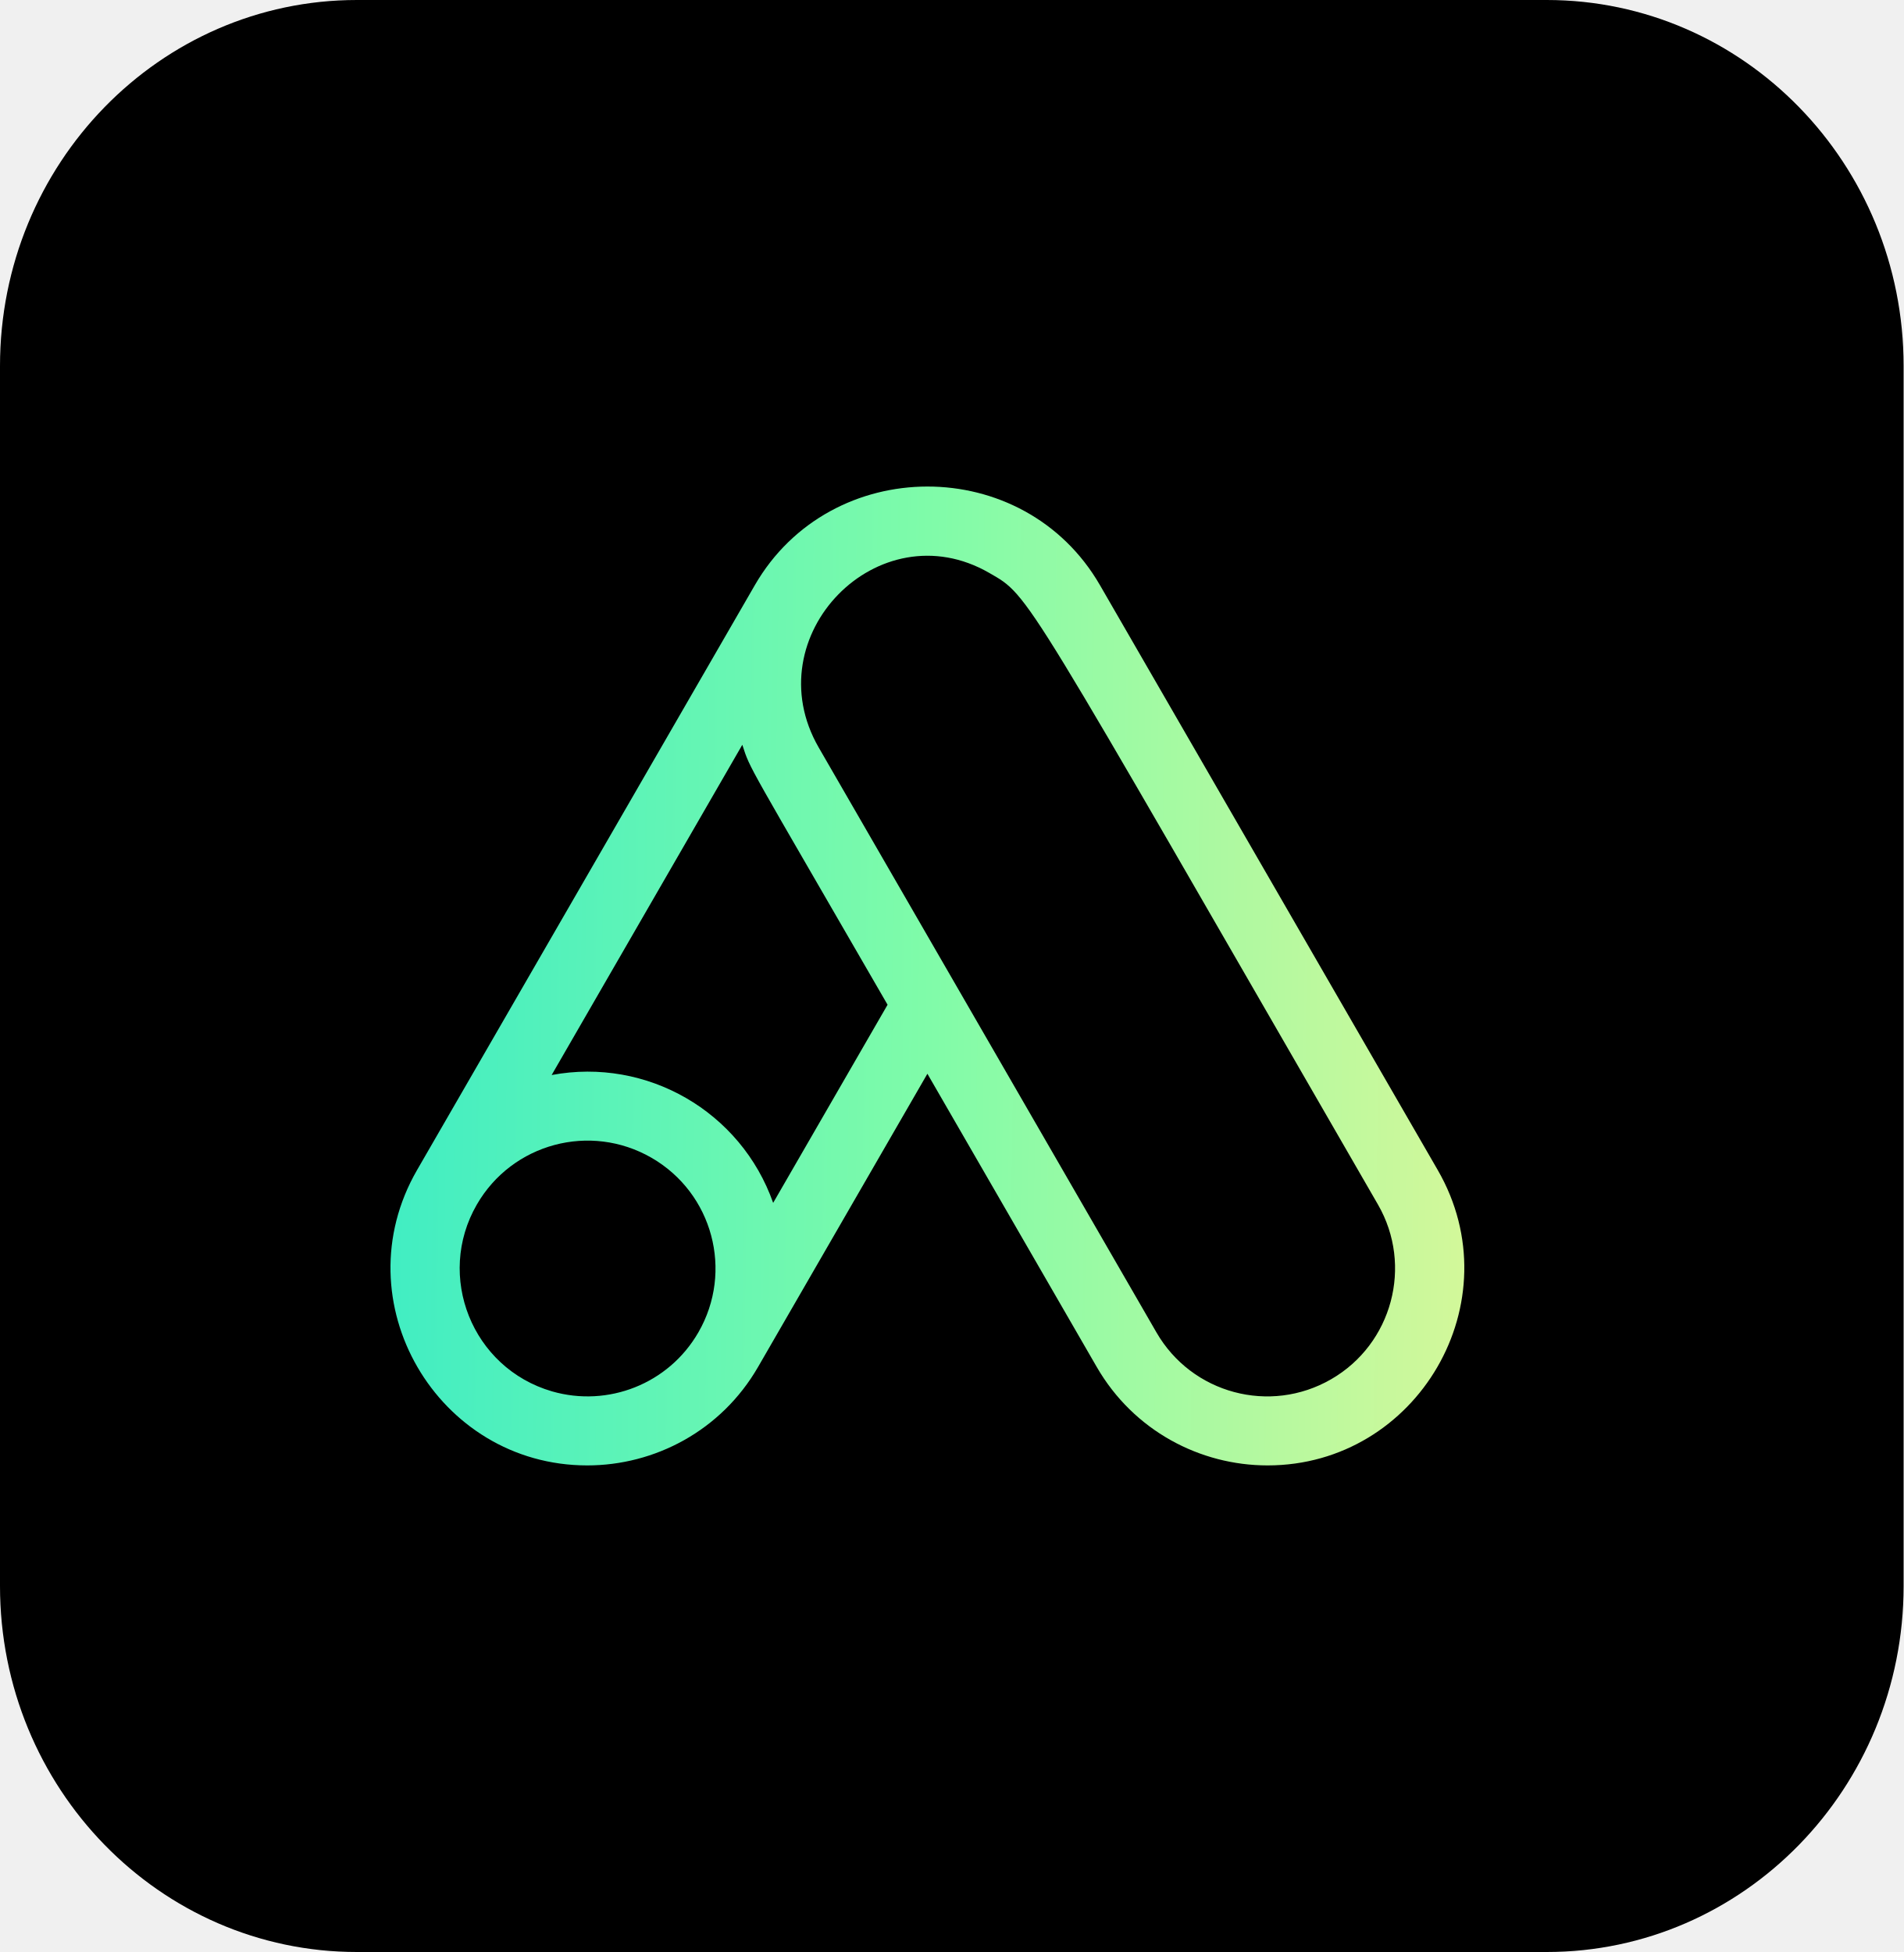
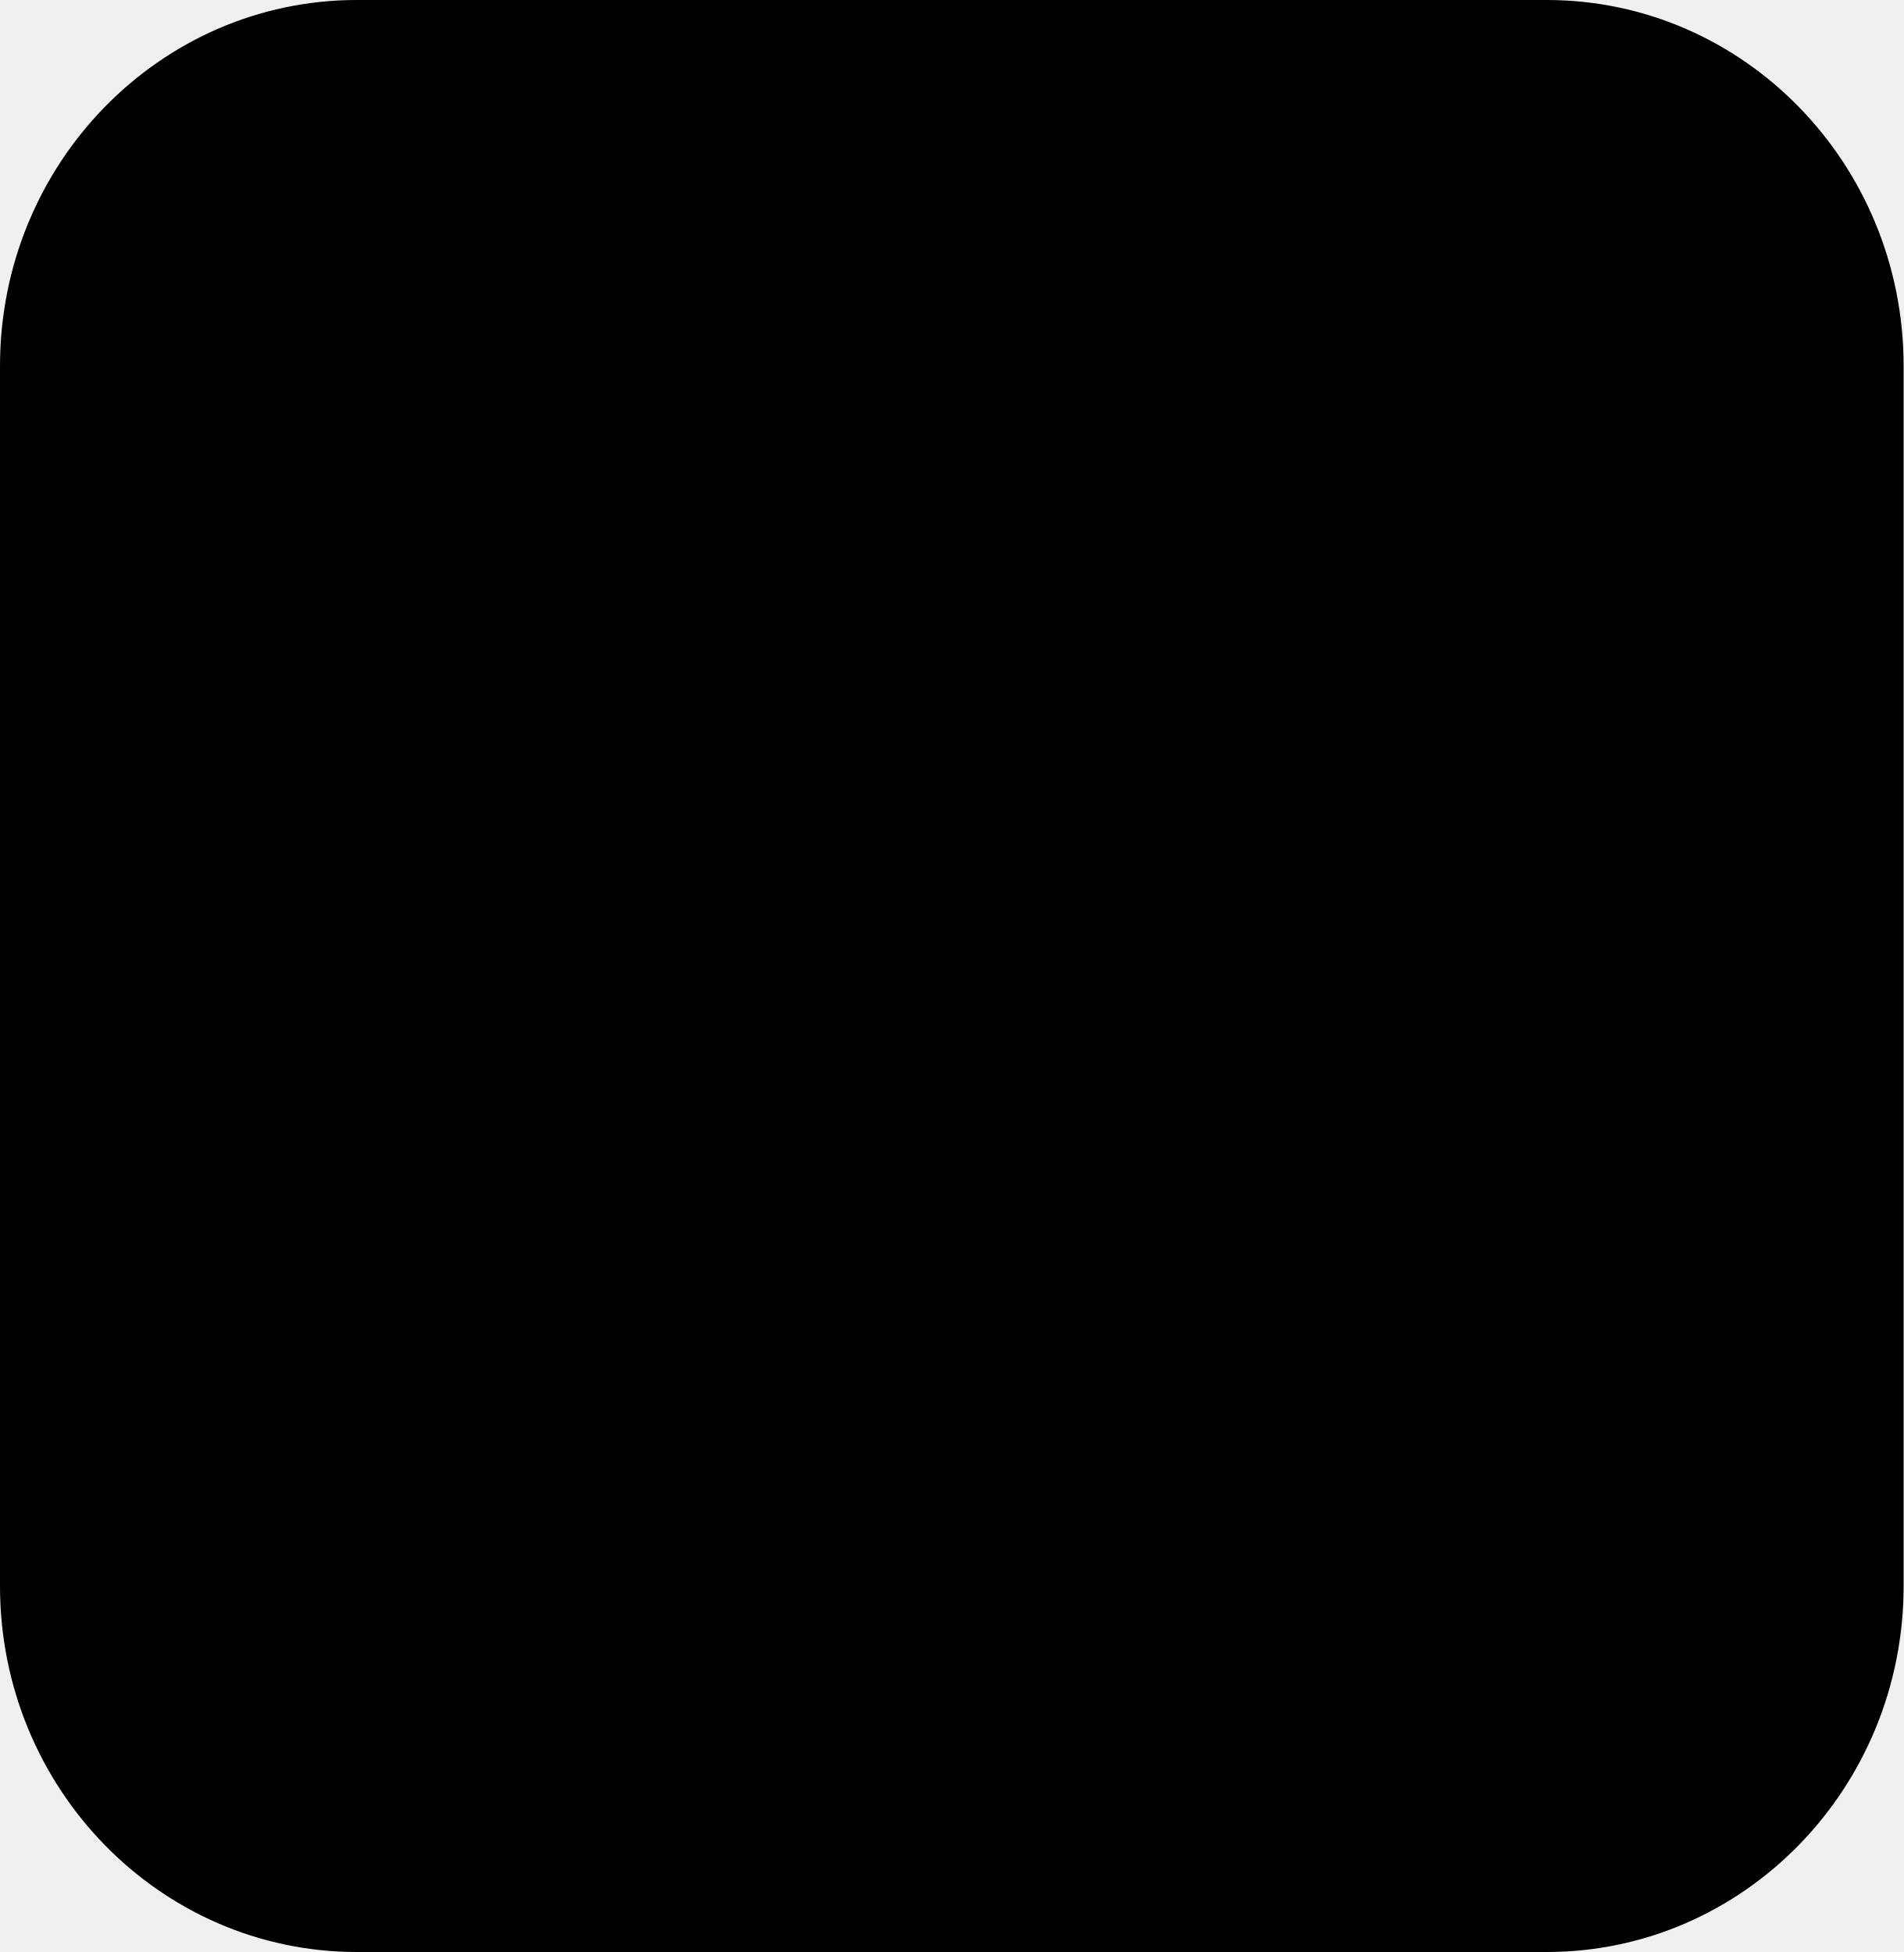
<svg xmlns="http://www.w3.org/2000/svg" width="39" height="40" viewBox="0 0 39 40" fill="none">
  <path d="M31.688 40H7.312C3.274 40 0 36.642 0 32.5V7.5C0 3.357 3.274 0 7.312 0H31.688C35.726 0 39 3.357 39 7.5V32.5C39 36.642 35.726 40 31.688 40Z" fill="#000000" />
  <g clip-path="url(#clip0_1485_50087)">
    <path d="M29.456 23.977L22.536 11.992C20.977 9.29 17.017 9.302 15.464 11.992L8.544 23.977C6.988 26.672 8.96 30.029 12.031 30.029C13.411 30.029 14.774 29.322 15.531 28.011L19 22.003L22.469 28.011C23.225 29.32 24.587 30.029 25.969 30.029C29.038 30.029 31.012 26.673 29.456 23.977ZM14.307 27.304C13.696 28.362 12.454 28.841 11.311 28.512C9.669 28.035 8.923 26.148 9.769 24.684C10.493 23.43 12.093 23.001 13.348 23.725C14.602 24.449 15.031 26.05 14.307 27.304ZM15.84 24.649C15.181 22.778 13.253 21.663 11.302 22.029L15.208 15.262C15.382 15.794 15.26 15.525 18.184 20.589L15.84 24.649ZM27.272 28.263C26.018 28.987 24.417 28.558 23.693 27.304L16.774 15.319C15.454 13.032 17.999 10.431 20.267 11.74C21.116 12.23 20.882 11.955 28.231 24.684C28.953 25.935 28.523 27.541 27.272 28.263Z" fill="url(#paint0_linear_1485_50087)" />
  </g>
  <defs>
    <linearGradient id="paint0_linear_1485_50087" x1="8" y1="9.97" x2="30.273" y2="10.278" gradientUnits="userSpaceOnUse">
-       <stop stop-color="#40EDC3" />
-       <stop offset="0.496" stop-color="#7FFBA9" />
-       <stop offset="1" stop-color="#D3F89A" />
+       <stop stopColor="#40EDC3" />
+       <stop offset="0.496" stopColor="#7FFBA9" />
+       <stop offset="1" stopColor="#D3F89A" />
    </linearGradient>
    <clipPath id="clip0_1485_50087">
      <rect width="22" height="22" fill="white" transform="translate(8 9)" />
    </clipPath>
  </defs>
</svg>
